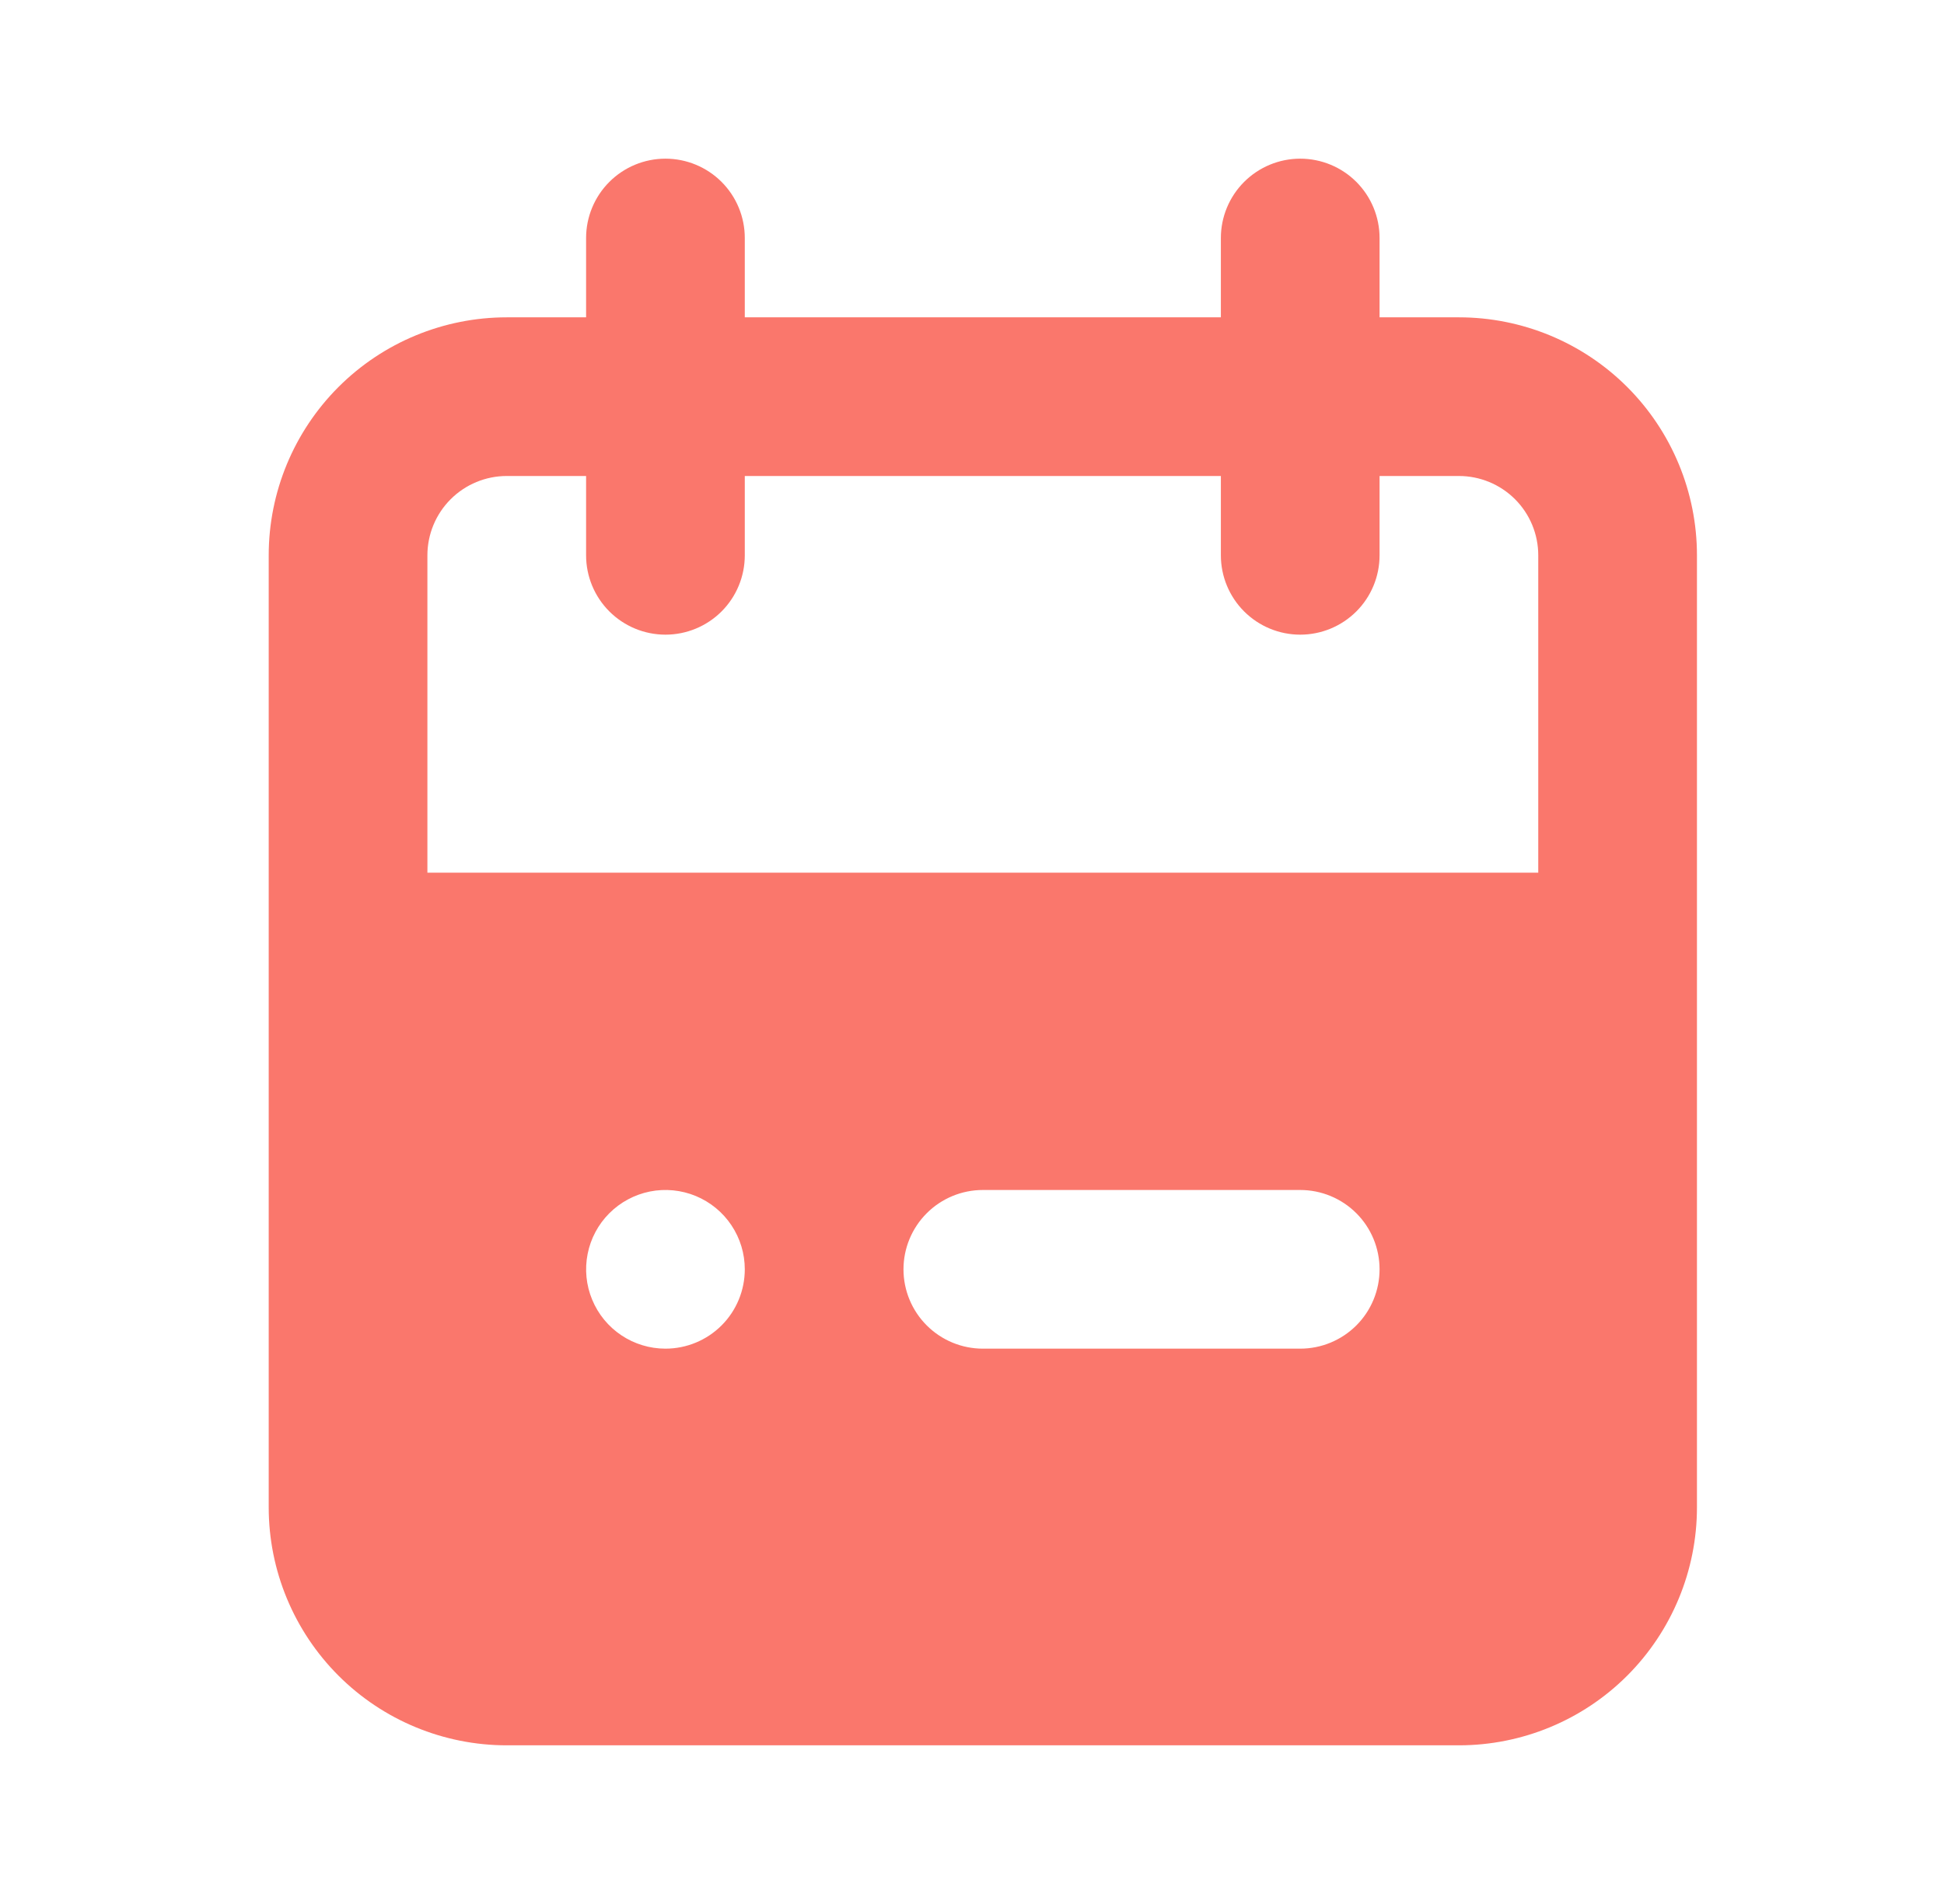
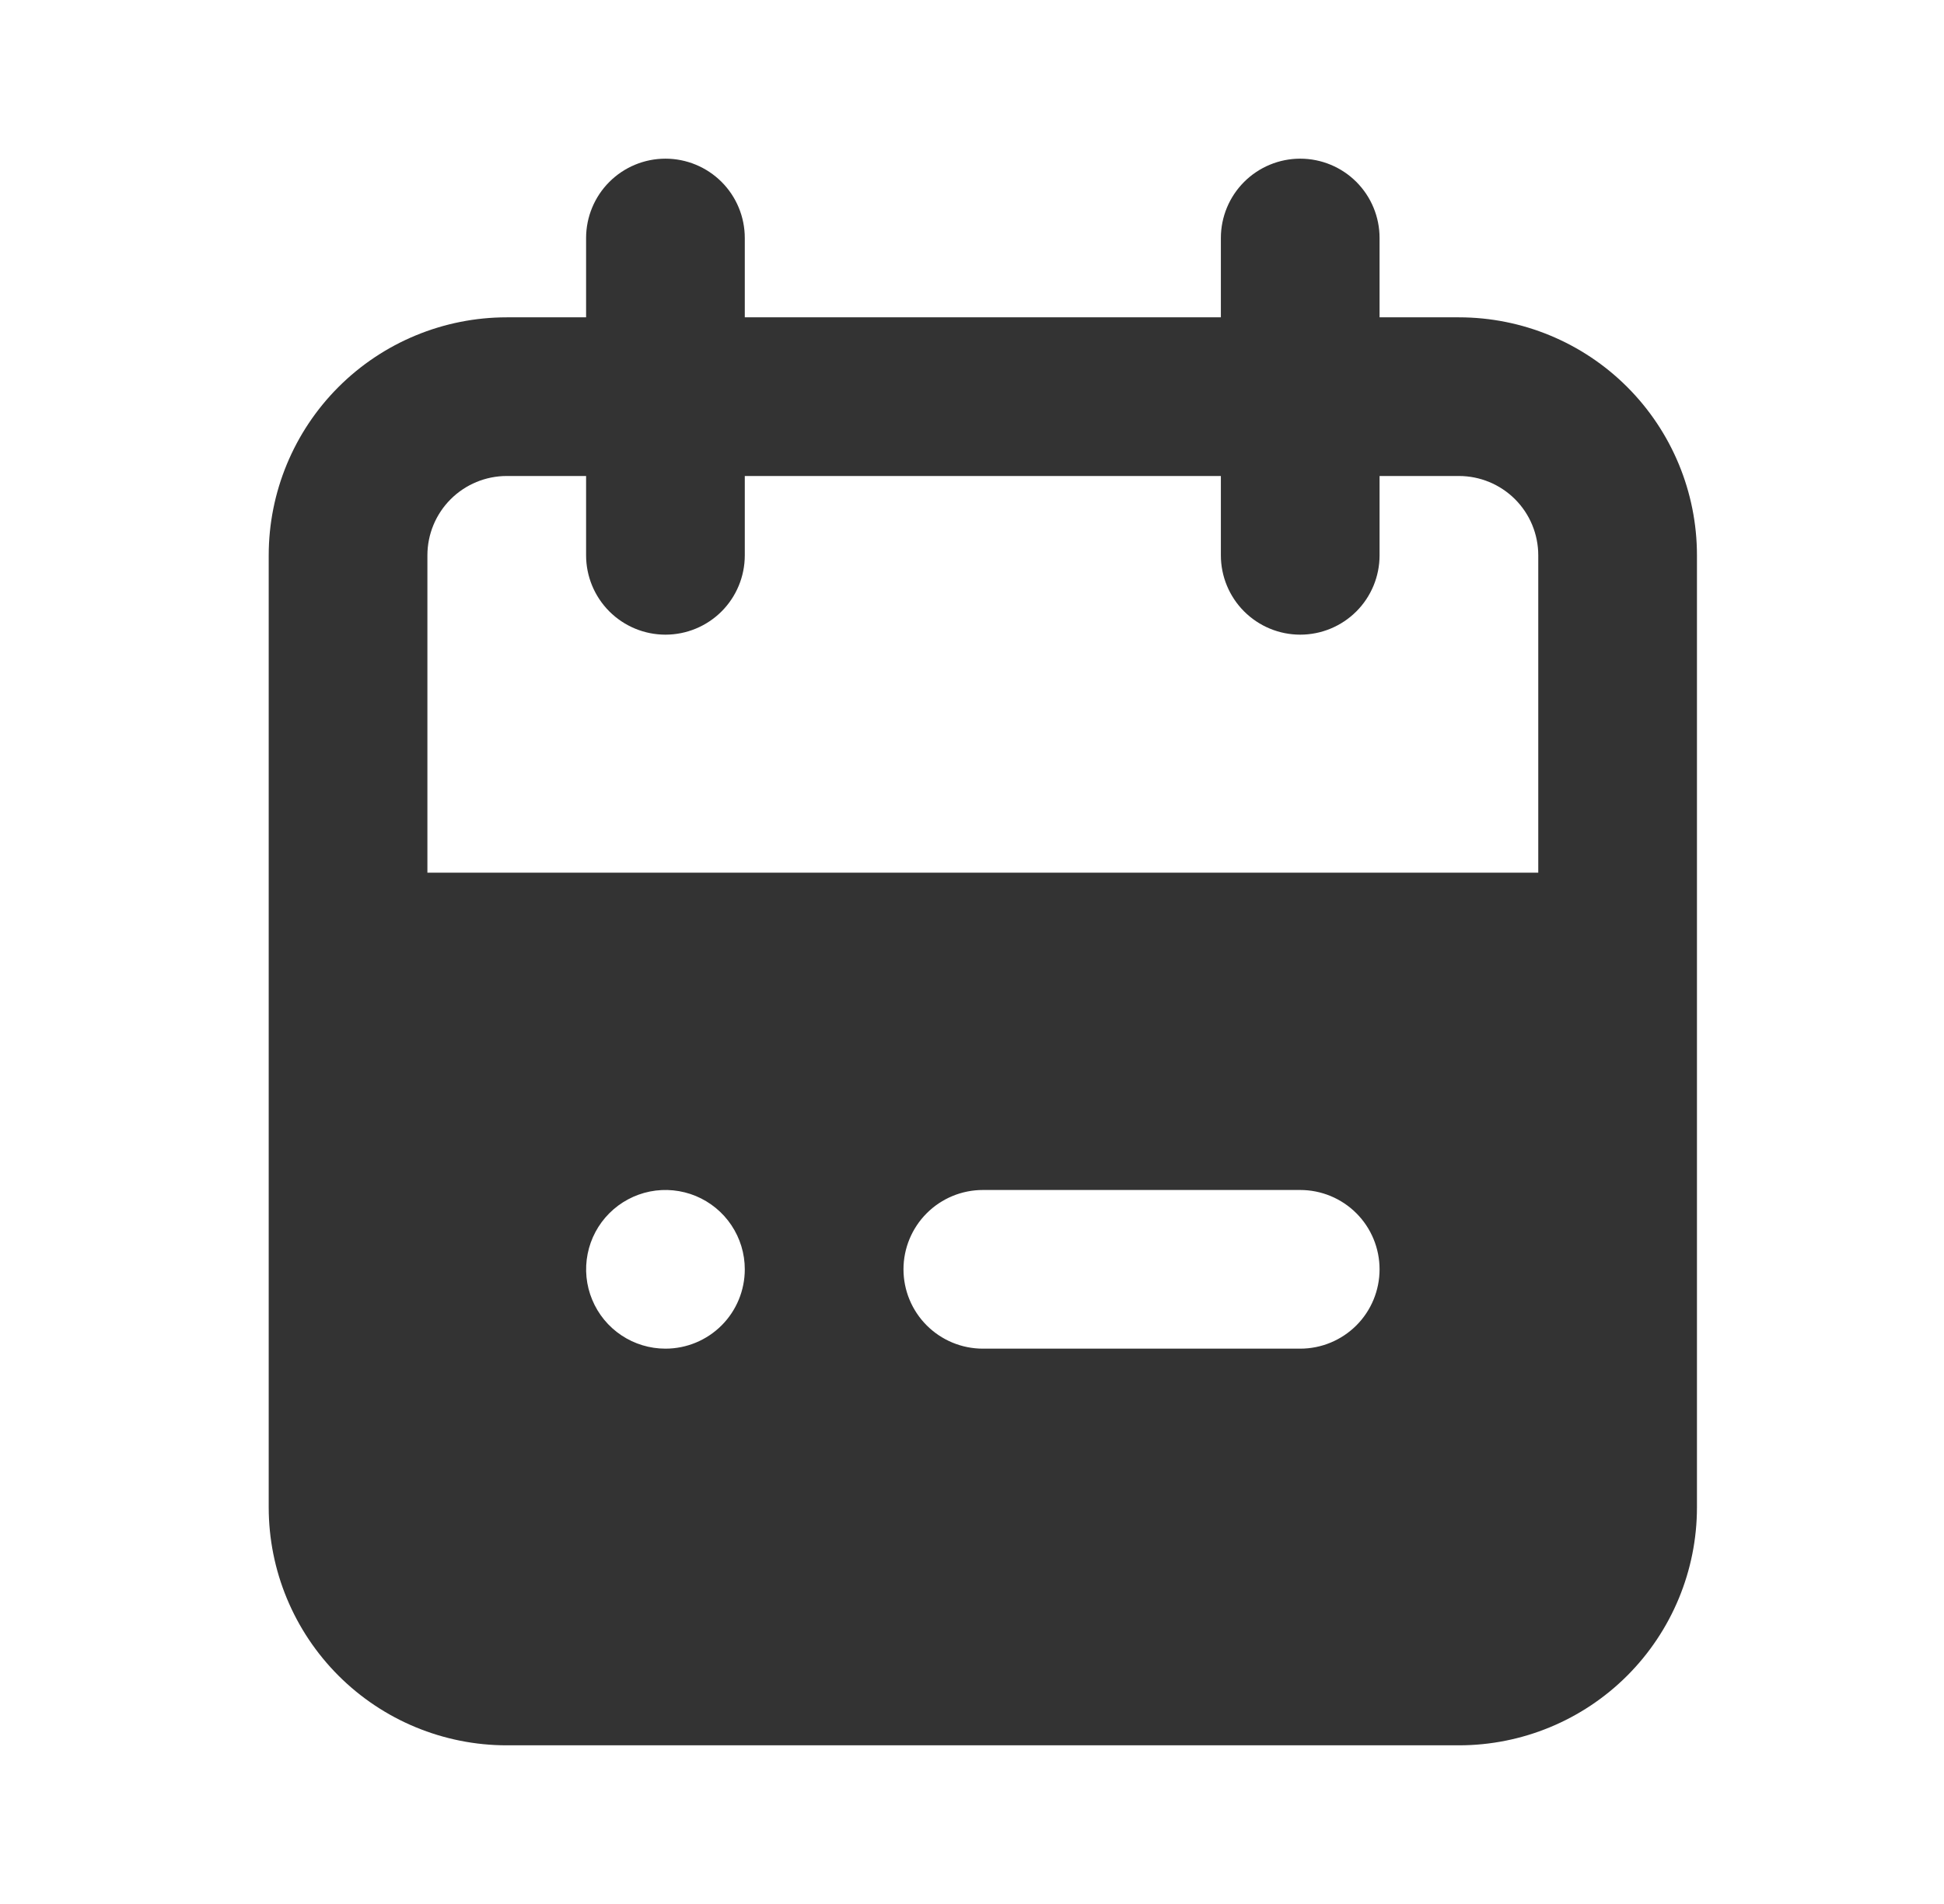
<svg xmlns="http://www.w3.org/2000/svg" width="49" height="48" viewBox="0 0 49 48" fill="none">
-   <path d="M36.773 8H34.773V6C34.773 5.47 34.563 4.961 34.188 4.586C33.813 4.211 33.304 4 32.773 4C32.243 4 31.734 4.211 31.359 4.586C30.984 4.961 30.773 5.47 30.773 6V8H18.773V6C18.773 5.47 18.563 4.961 18.188 4.586C17.813 4.211 17.304 4 16.773 4C16.243 4 15.734 4.211 15.359 4.586C14.984 4.961 14.773 5.47 14.773 6V8H12.773C11.182 8 9.656 8.632 8.531 9.757C7.406 10.883 6.773 12.409 6.773 14V38C6.773 39.591 7.406 41.117 8.531 42.243C9.656 43.368 11.182 44 12.773 44H36.773C38.365 44 39.891 43.368 41.016 42.243C42.141 41.117 42.773 39.591 42.773 38V14C42.773 12.409 42.141 10.883 41.016 9.757C39.891 8.632 38.365 8 36.773 8ZM16.773 34C16.378 34 15.991 33.883 15.662 33.663C15.333 33.443 15.077 33.131 14.926 32.765C14.774 32.4 14.735 31.998 14.812 31.61C14.889 31.222 15.079 30.866 15.359 30.586C15.639 30.306 15.995 30.116 16.383 30.038C16.771 29.961 17.173 30.001 17.539 30.152C17.904 30.304 18.217 30.56 18.436 30.889C18.656 31.218 18.773 31.604 18.773 32C18.773 32.53 18.563 33.039 18.188 33.414C17.813 33.789 17.304 34 16.773 34ZM32.773 34H24.773C24.243 34 23.734 33.789 23.359 33.414C22.984 33.039 22.773 32.53 22.773 32C22.773 31.47 22.984 30.961 23.359 30.586C23.734 30.211 24.243 30 24.773 30H32.773C33.304 30 33.813 30.211 34.188 30.586C34.563 30.961 34.773 31.47 34.773 32C34.773 32.53 34.563 33.039 34.188 33.414C33.813 33.789 33.304 34 32.773 34ZM38.773 22H10.773V14C10.773 13.47 10.984 12.961 11.359 12.586C11.734 12.211 12.243 12 12.773 12H14.773V14C14.773 14.53 14.984 15.039 15.359 15.414C15.734 15.789 16.243 16 16.773 16C17.304 16 17.813 15.789 18.188 15.414C18.563 15.039 18.773 14.53 18.773 14V12H30.773V14C30.773 14.53 30.984 15.039 31.359 15.414C31.734 15.789 32.243 16 32.773 16C33.304 16 33.813 15.789 34.188 15.414C34.563 15.039 34.773 14.53 34.773 14V12H36.773C37.304 12 37.813 12.211 38.188 12.586C38.563 12.961 38.773 13.47 38.773 14V22Z" fill="#FA776C" />
+   <path d="M36.773 8H34.773V6C34.773 5.47 34.563 4.961 34.188 4.586C33.813 4.211 33.304 4 32.773 4C32.243 4 31.734 4.211 31.359 4.586C30.984 4.961 30.773 5.47 30.773 6V8H18.773V6C18.773 5.47 18.563 4.961 18.188 4.586C17.813 4.211 17.304 4 16.773 4C16.243 4 15.734 4.211 15.359 4.586C14.984 4.961 14.773 5.47 14.773 6V8H12.773C11.182 8 9.656 8.632 8.531 9.757C7.406 10.883 6.773 12.409 6.773 14V38C6.773 39.591 7.406 41.117 8.531 42.243C9.656 43.368 11.182 44 12.773 44H36.773C38.365 44 39.891 43.368 41.016 42.243C42.141 41.117 42.773 39.591 42.773 38V14C42.773 12.409 42.141 10.883 41.016 9.757C39.891 8.632 38.365 8 36.773 8ZM16.773 34C16.378 34 15.991 33.883 15.662 33.663C15.333 33.443 15.077 33.131 14.926 32.765C14.774 32.4 14.735 31.998 14.812 31.61C14.889 31.222 15.079 30.866 15.359 30.586C15.639 30.306 15.995 30.116 16.383 30.038C16.771 29.961 17.173 30.001 17.539 30.152C17.904 30.304 18.217 30.56 18.436 30.889C18.656 31.218 18.773 31.604 18.773 32C18.773 32.53 18.563 33.039 18.188 33.414C17.813 33.789 17.304 34 16.773 34ZM32.773 34H24.773C24.243 34 23.734 33.789 23.359 33.414C22.984 33.039 22.773 32.53 22.773 32C22.773 31.47 22.984 30.961 23.359 30.586C23.734 30.211 24.243 30 24.773 30H32.773C33.304 30 33.813 30.211 34.188 30.586C34.563 30.961 34.773 31.47 34.773 32C34.773 32.53 34.563 33.039 34.188 33.414C33.813 33.789 33.304 34 32.773 34ZM38.773 22H10.773V14C10.773 13.47 10.984 12.961 11.359 12.586C11.734 12.211 12.243 12 12.773 12H14.773V14C14.773 14.53 14.984 15.039 15.359 15.414C15.734 15.789 16.243 16 16.773 16C17.304 16 17.813 15.789 18.188 15.414C18.563 15.039 18.773 14.53 18.773 14V12H30.773V14C30.773 14.53 30.984 15.039 31.359 15.414C31.734 15.789 32.243 16 32.773 16C33.304 16 33.813 15.789 34.188 15.414C34.563 15.039 34.773 14.53 34.773 14V12H36.773C37.304 12 37.813 12.211 38.188 12.586C38.563 12.961 38.773 13.47 38.773 14V22Z" fill="#333333" />
</svg>
